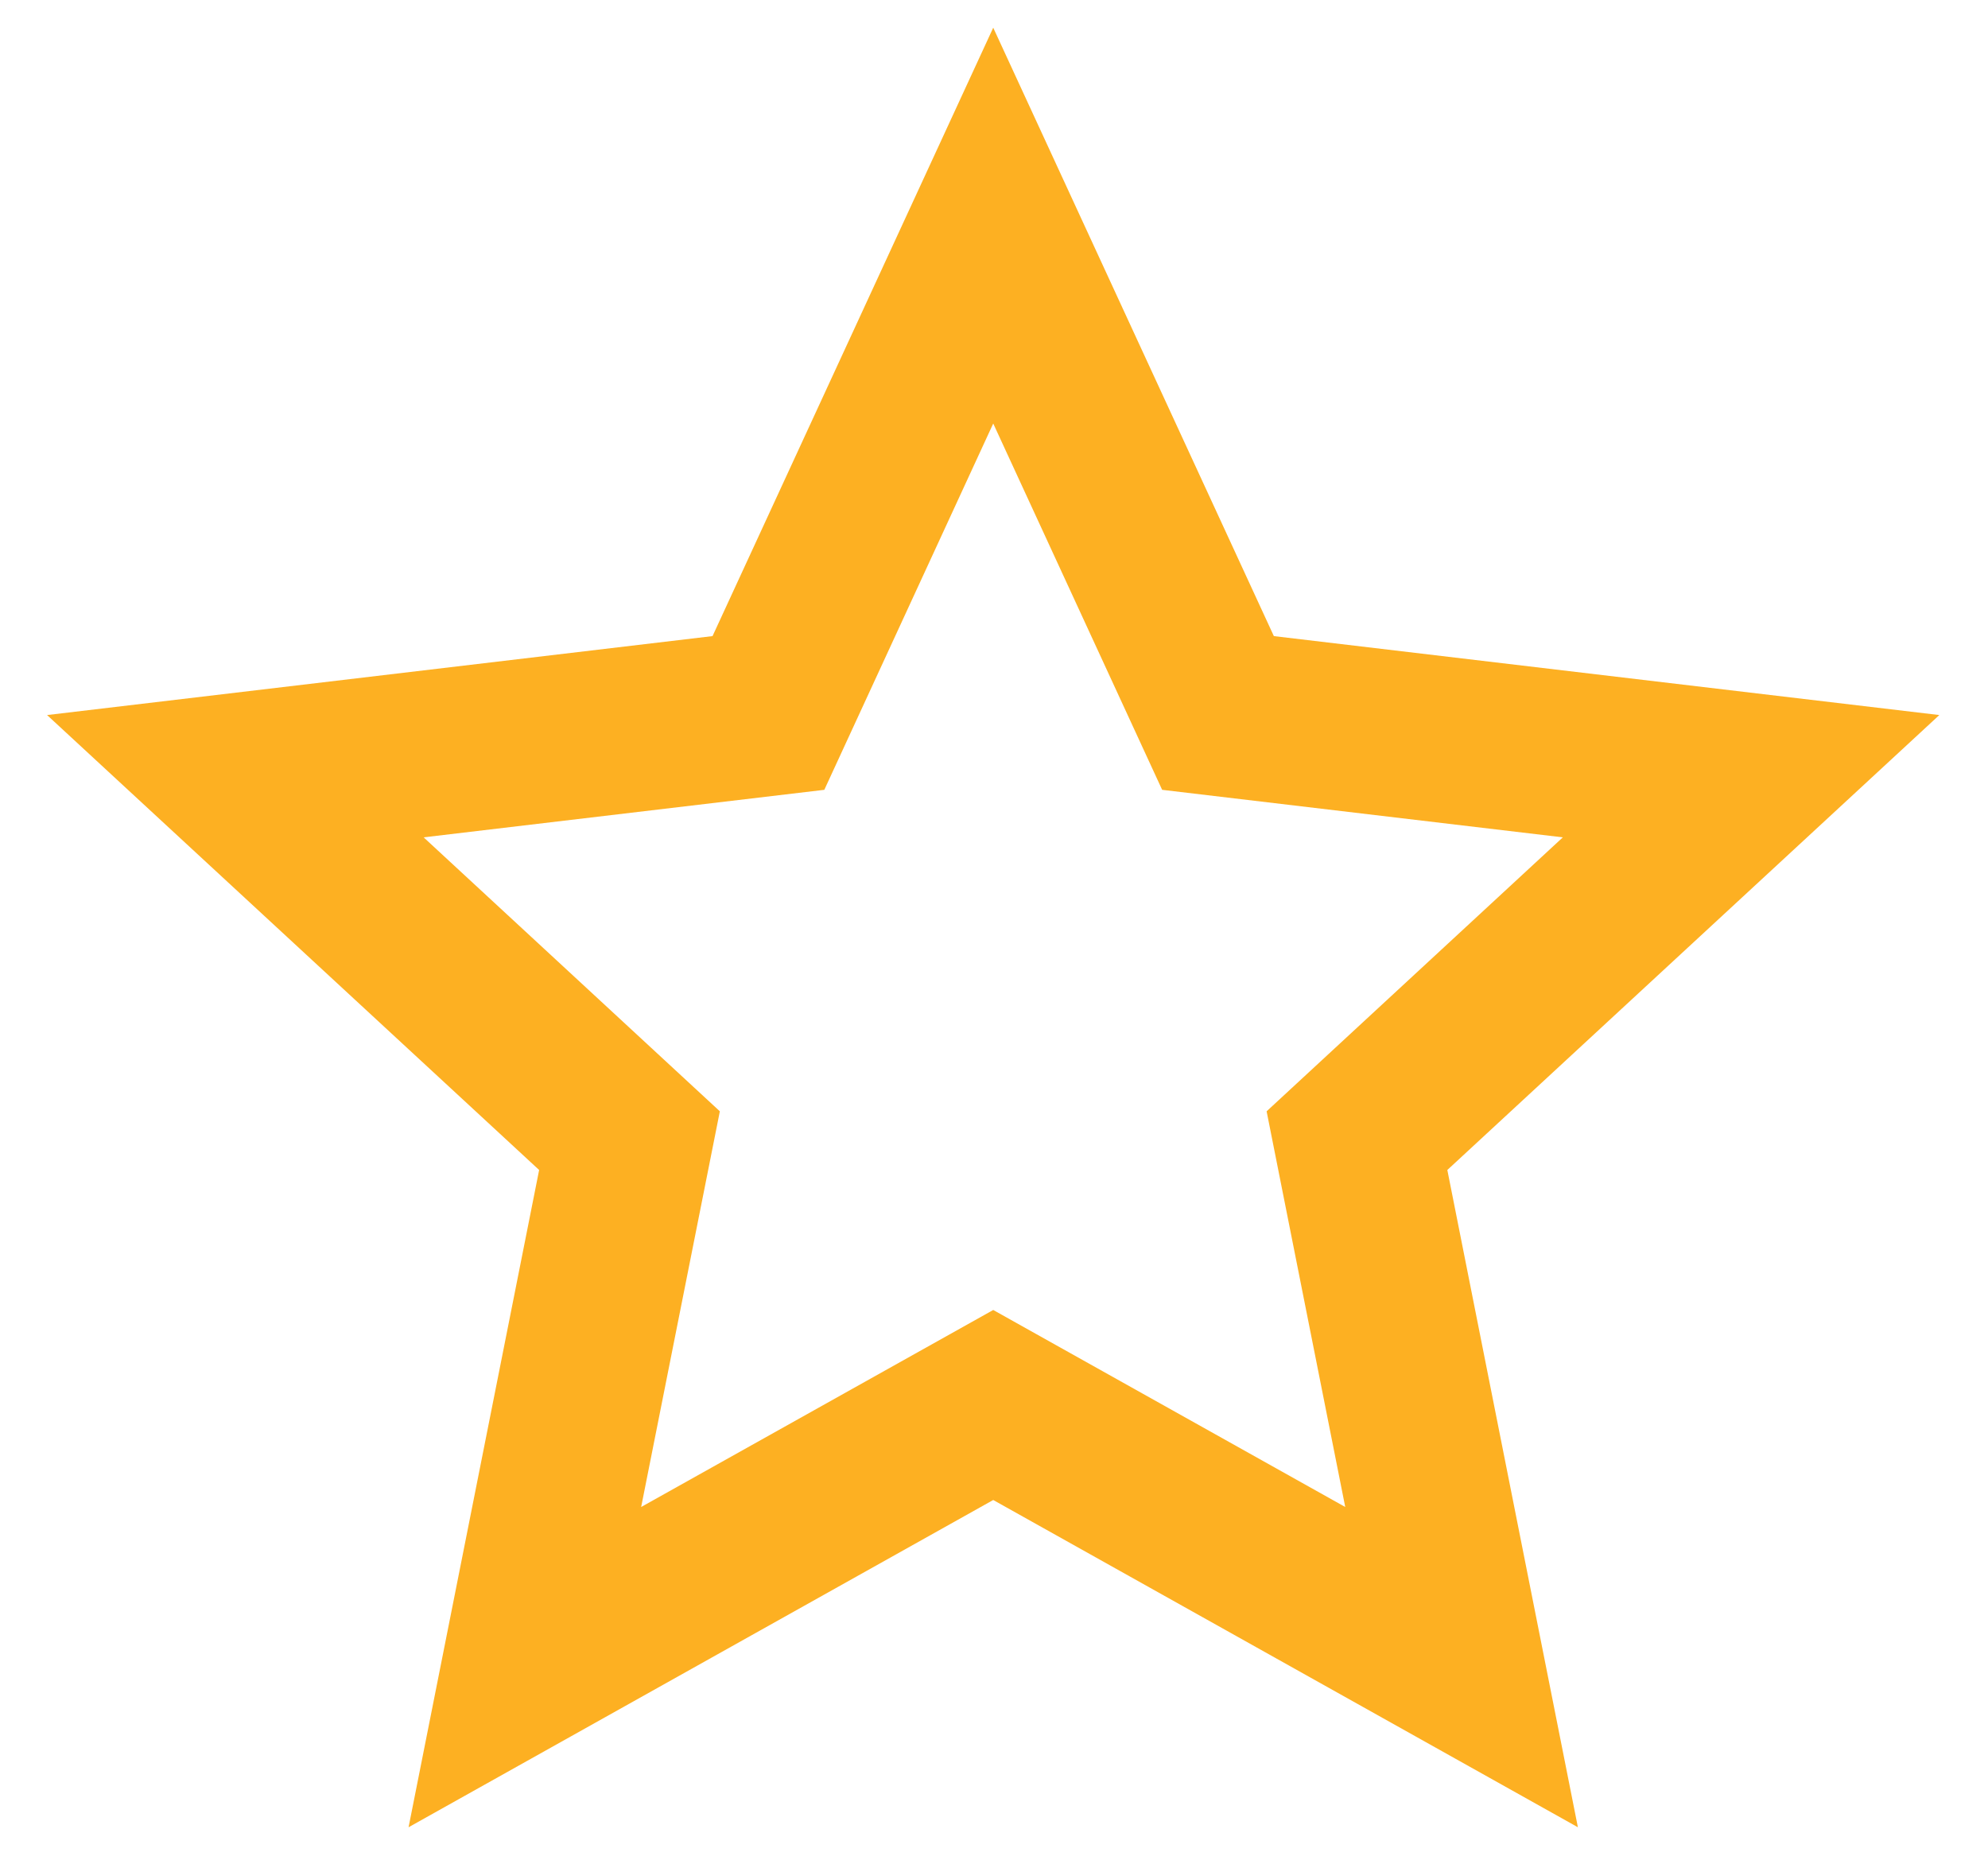
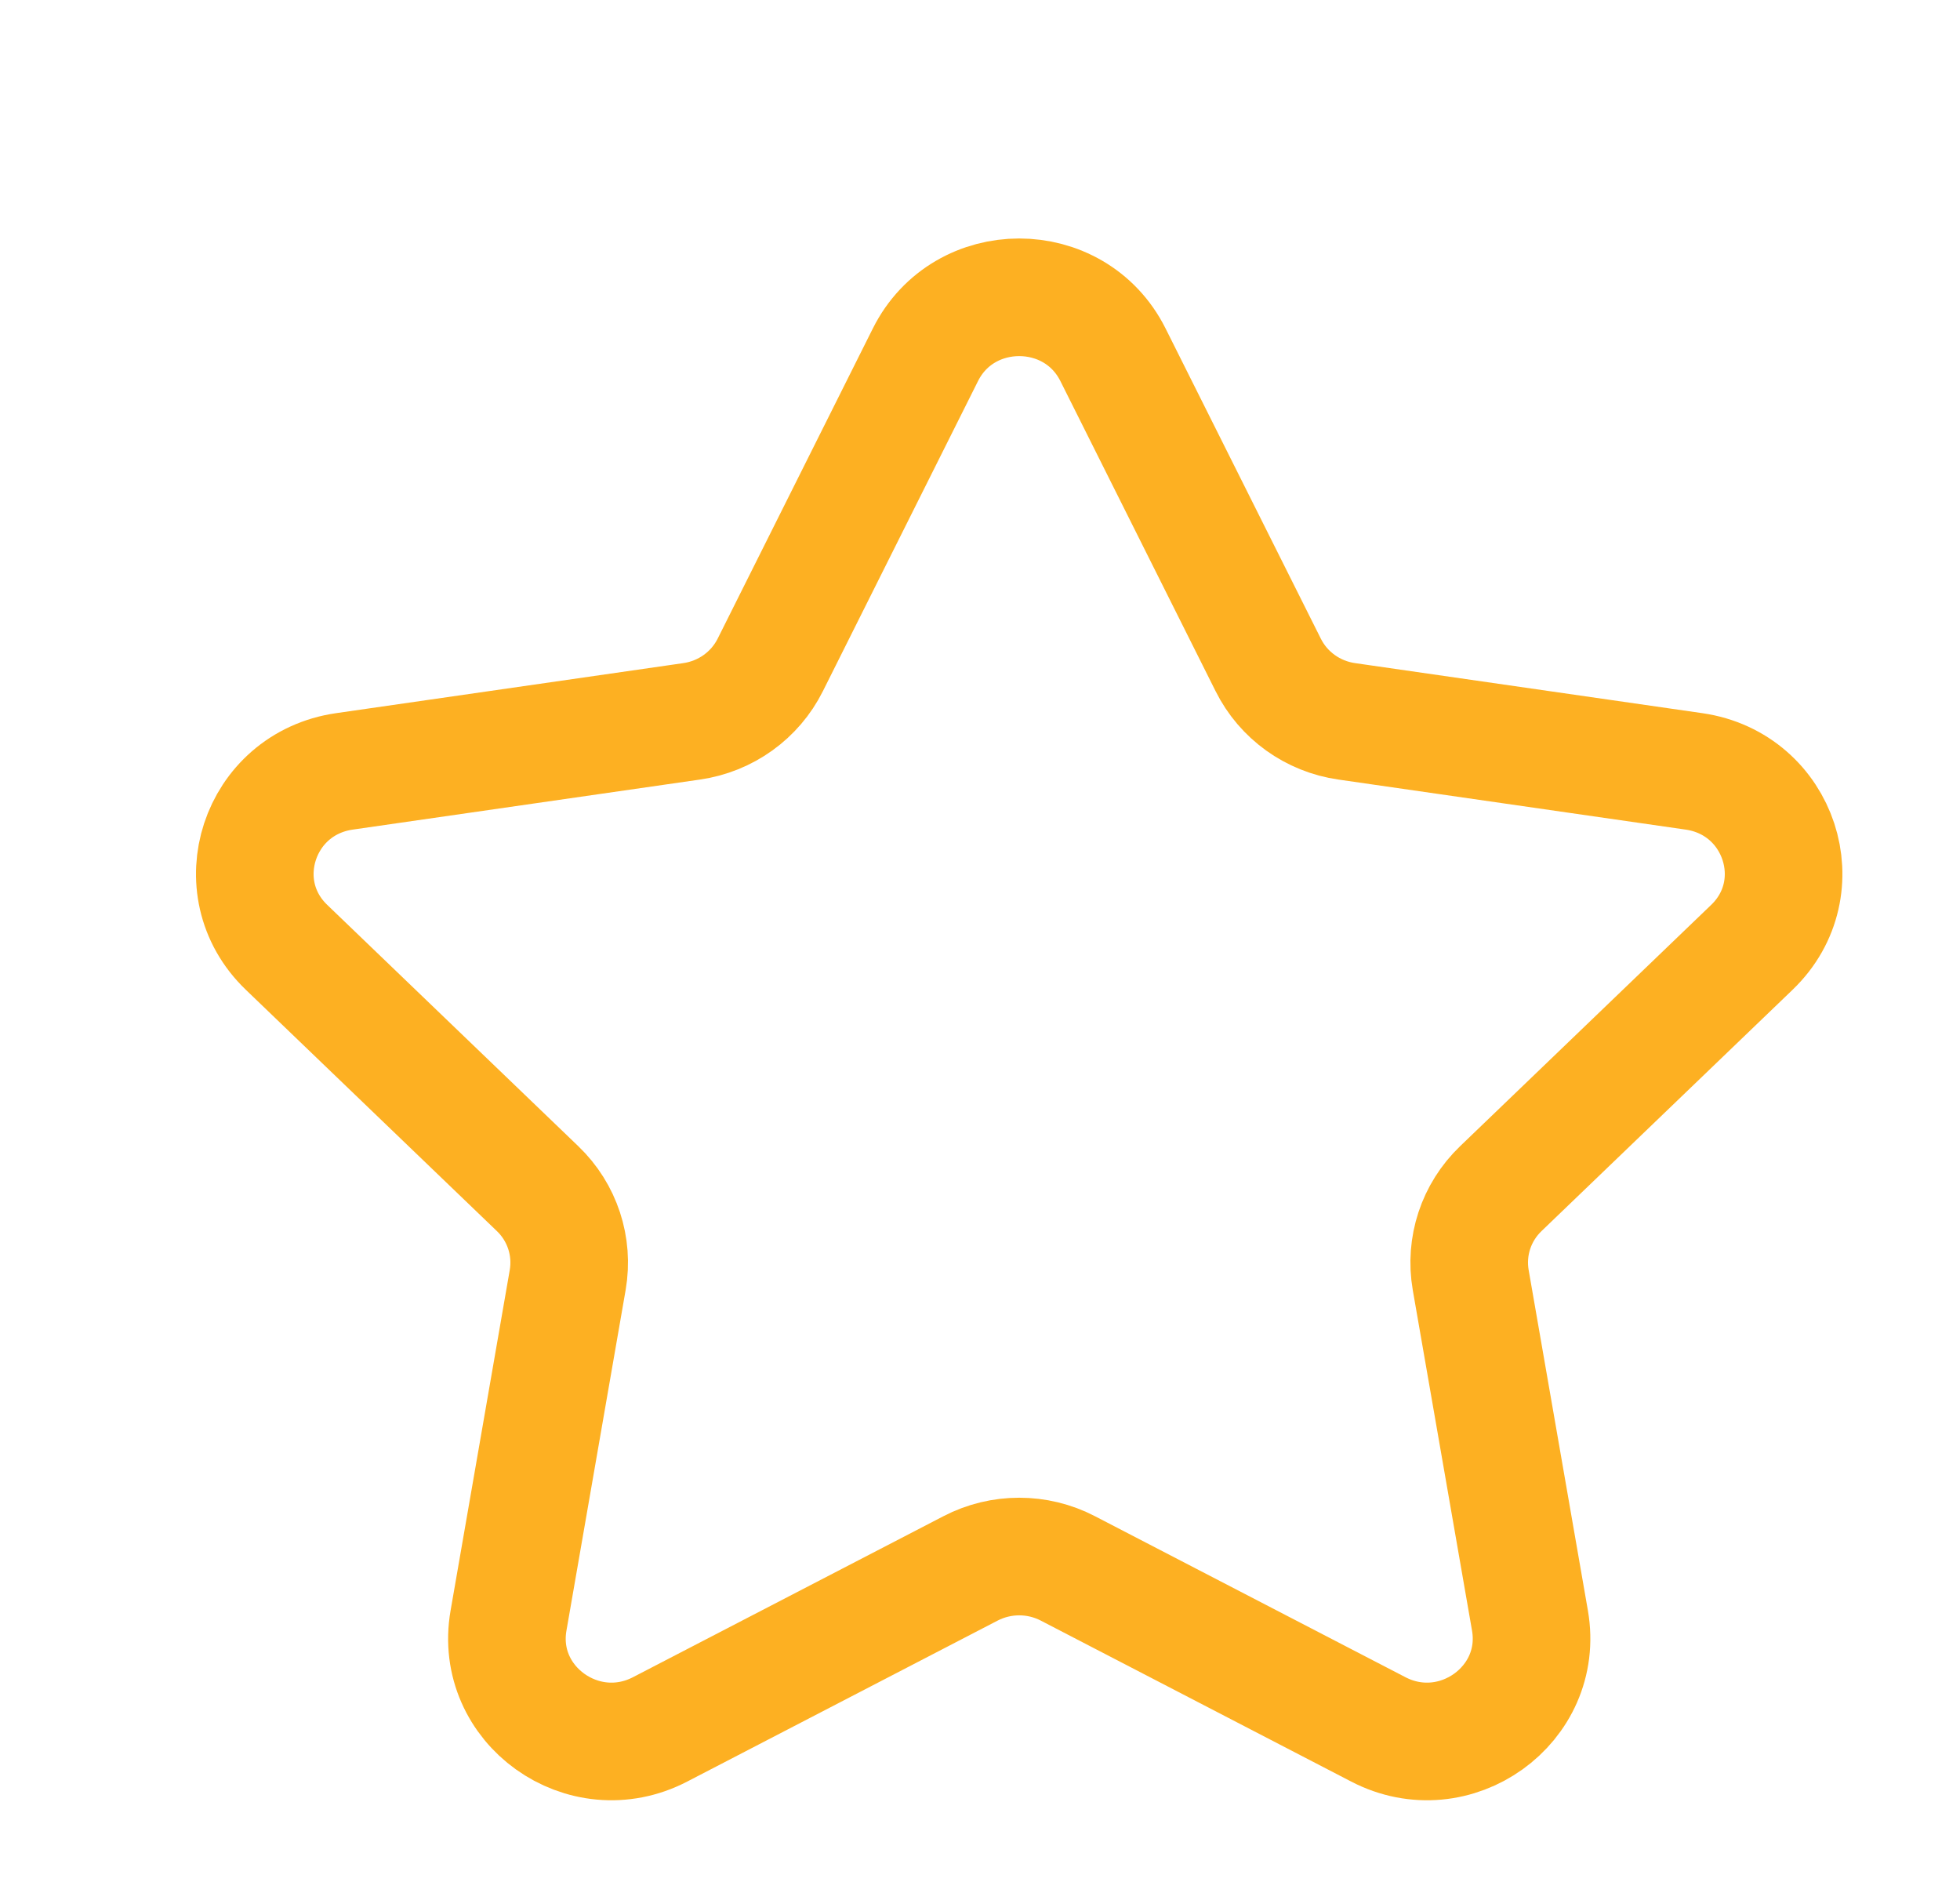
- <svg xmlns="http://www.w3.org/2000/svg" width="31" height="29" viewBox="0 0 31 29" fill="none">
-   <path fill-rule="evenodd" clip-rule="evenodd" d="M6.371 28.493L15.488 23.39L24.605 28.493L22.569 18.244L30.241 11.15L19.864 9.919L15.488 0.432L11.111 9.919L0.734 11.15L8.407 18.244L6.371 28.493ZM15.488 6.604L12.854 12.316L6.606 13.057L11.225 17.329L9.998 23.499L15.488 20.427L20.977 23.499L19.751 17.329L24.37 13.057L18.122 12.316L15.488 6.604Z" fill="#FDB022" />
+ <svg xmlns="http://www.w3.org/2000/svg" width="25" height="24" viewBox="0 0 25 24" fill="none">
+   <path fill-rule="evenodd" clip-rule="evenodd" d="M14.196 4.524L16.176 8.479C16.37 8.868 16.744 9.137 17.179 9.199L21.607 9.837C22.702 9.995 23.137 11.321 22.345 12.081L19.143 15.158C18.828 15.46 18.685 15.895 18.759 16.323L19.515 20.667C19.701 21.742 18.557 22.562 17.579 22.053L13.621 20.001C13.233 19.799 12.768 19.799 12.379 20.001L8.421 22.053C7.443 22.562 6.299 21.742 6.486 20.667L7.241 16.323C7.315 15.895 7.172 15.46 6.857 15.158L3.655 12.081C2.863 11.321 3.298 9.995 4.393 9.837L8.821 9.199C9.255 9.137 9.631 8.868 9.825 8.479L11.804 4.524C12.293 3.547 13.707 3.547 14.196 4.524Z" stroke="#FDB022" stroke-width="1.5" stroke-linecap="round" stroke-linejoin="round" />
</svg>
